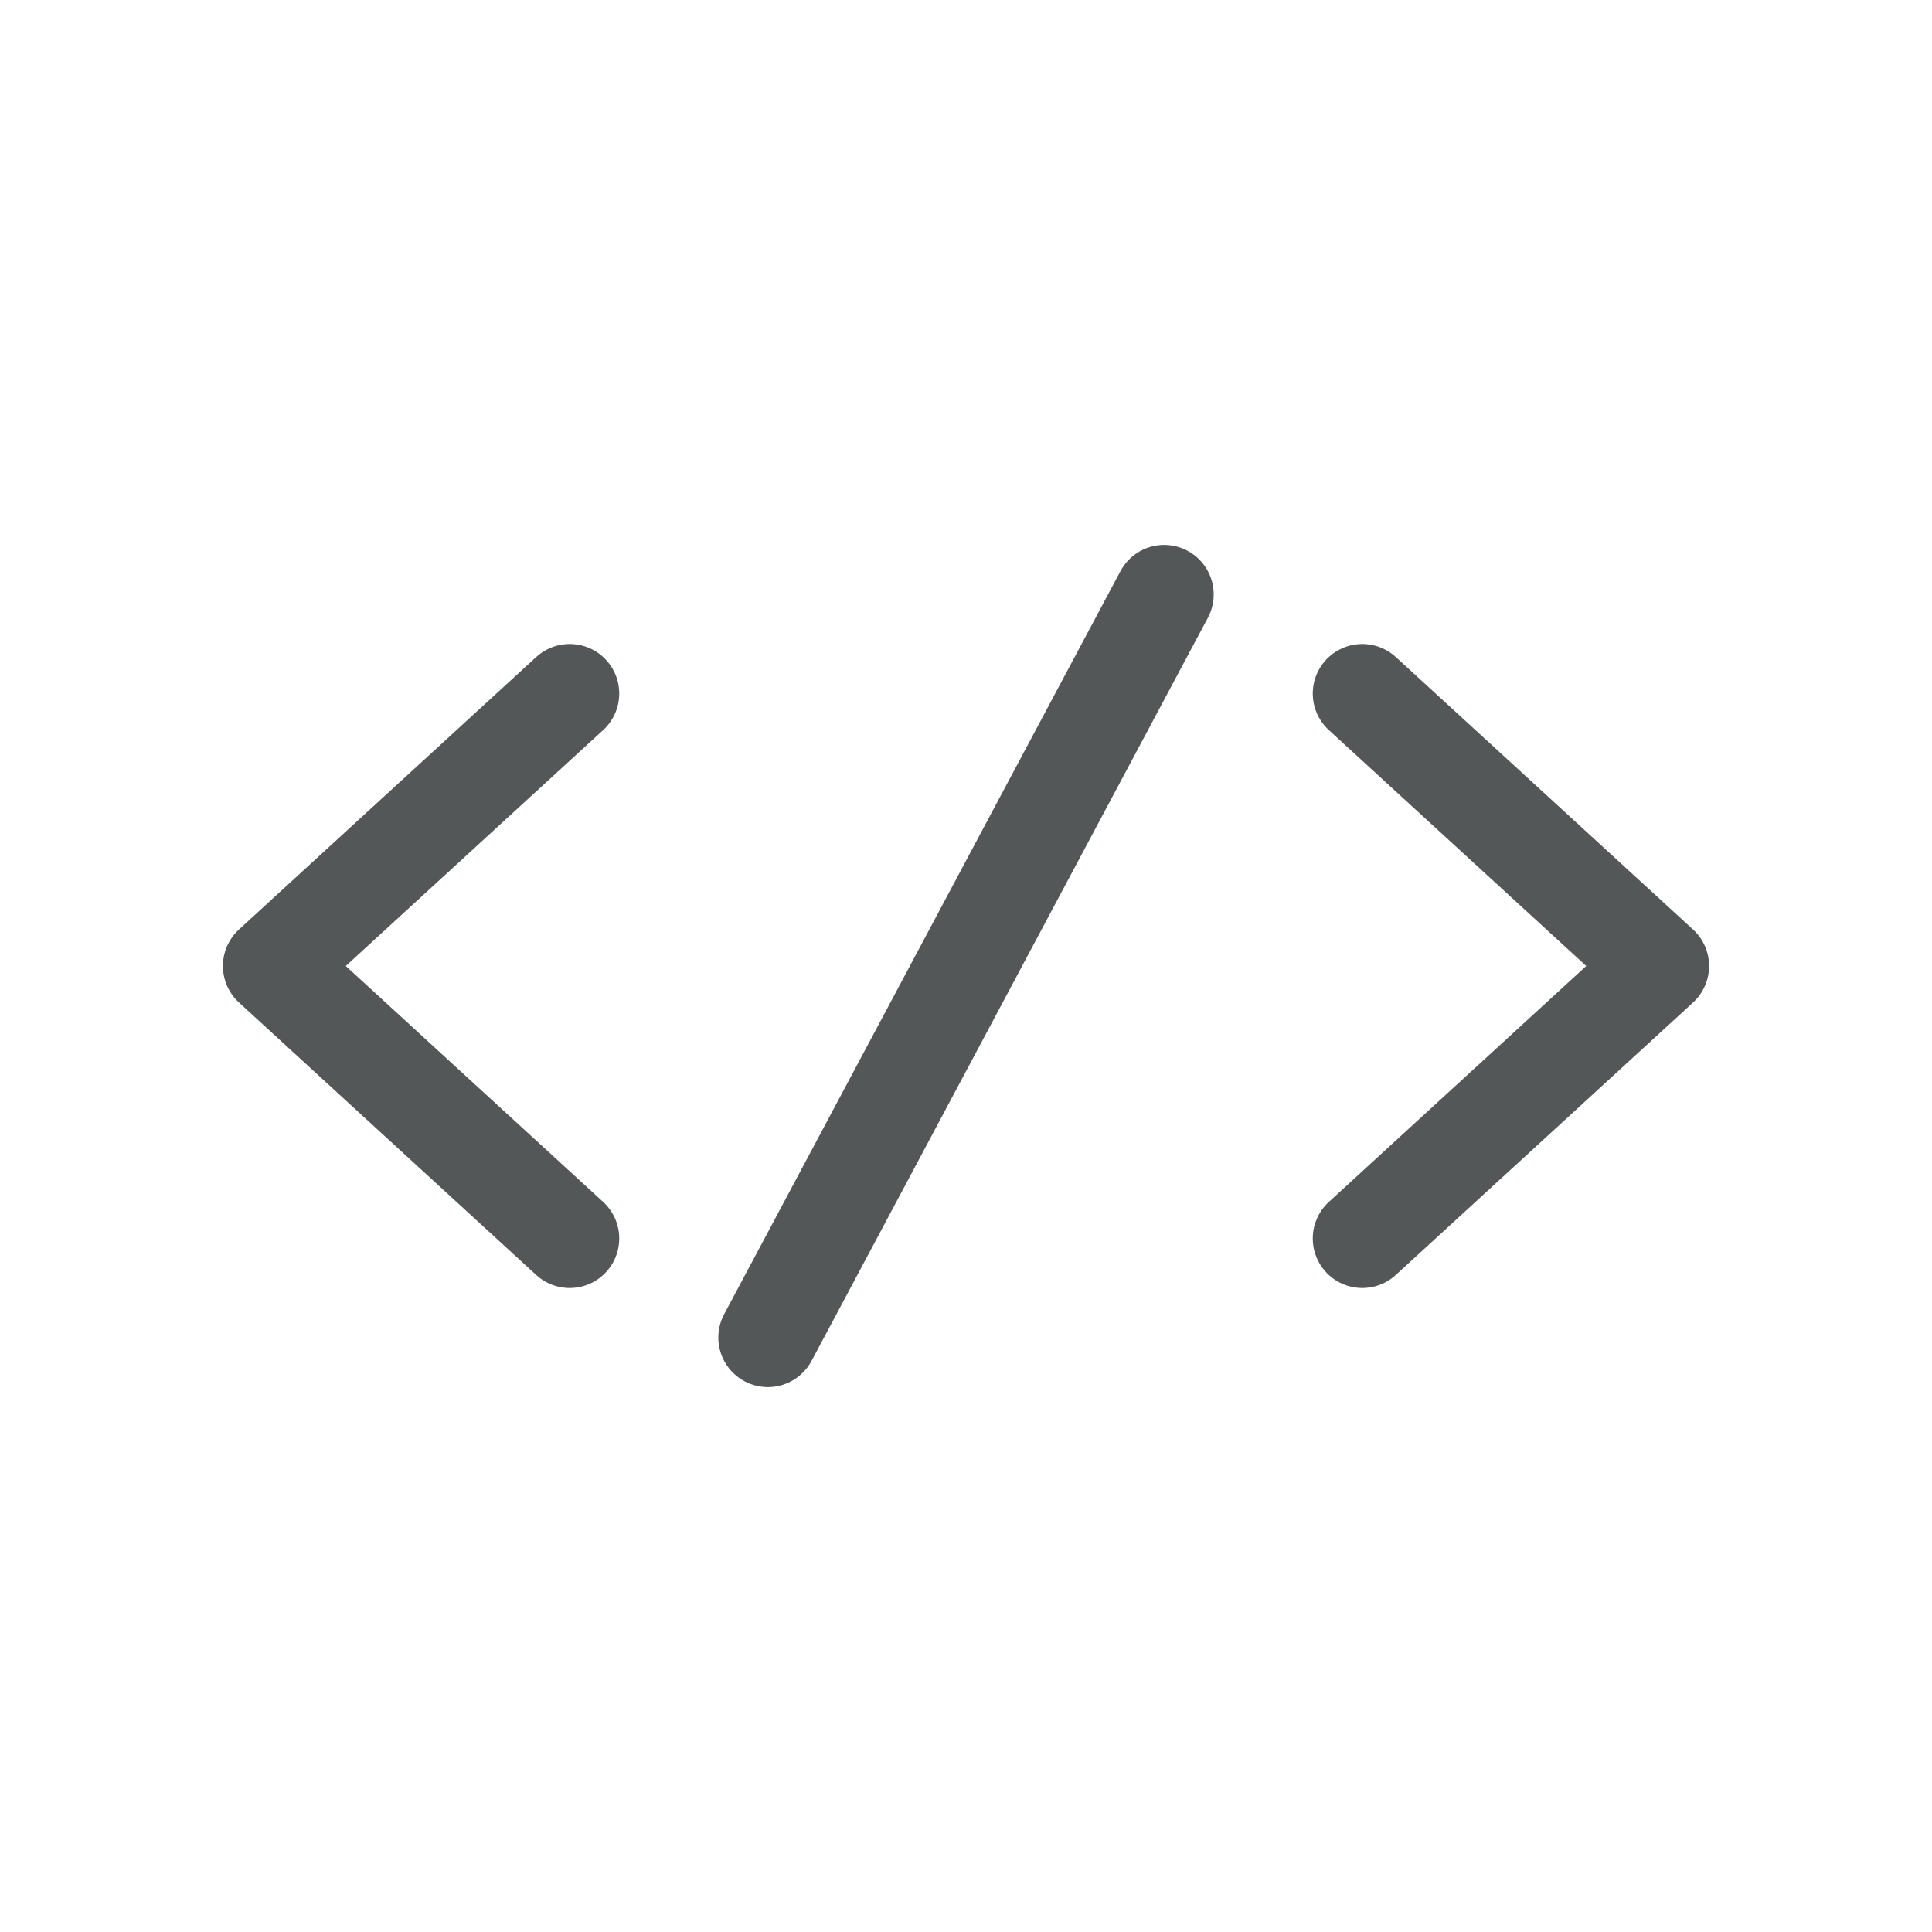
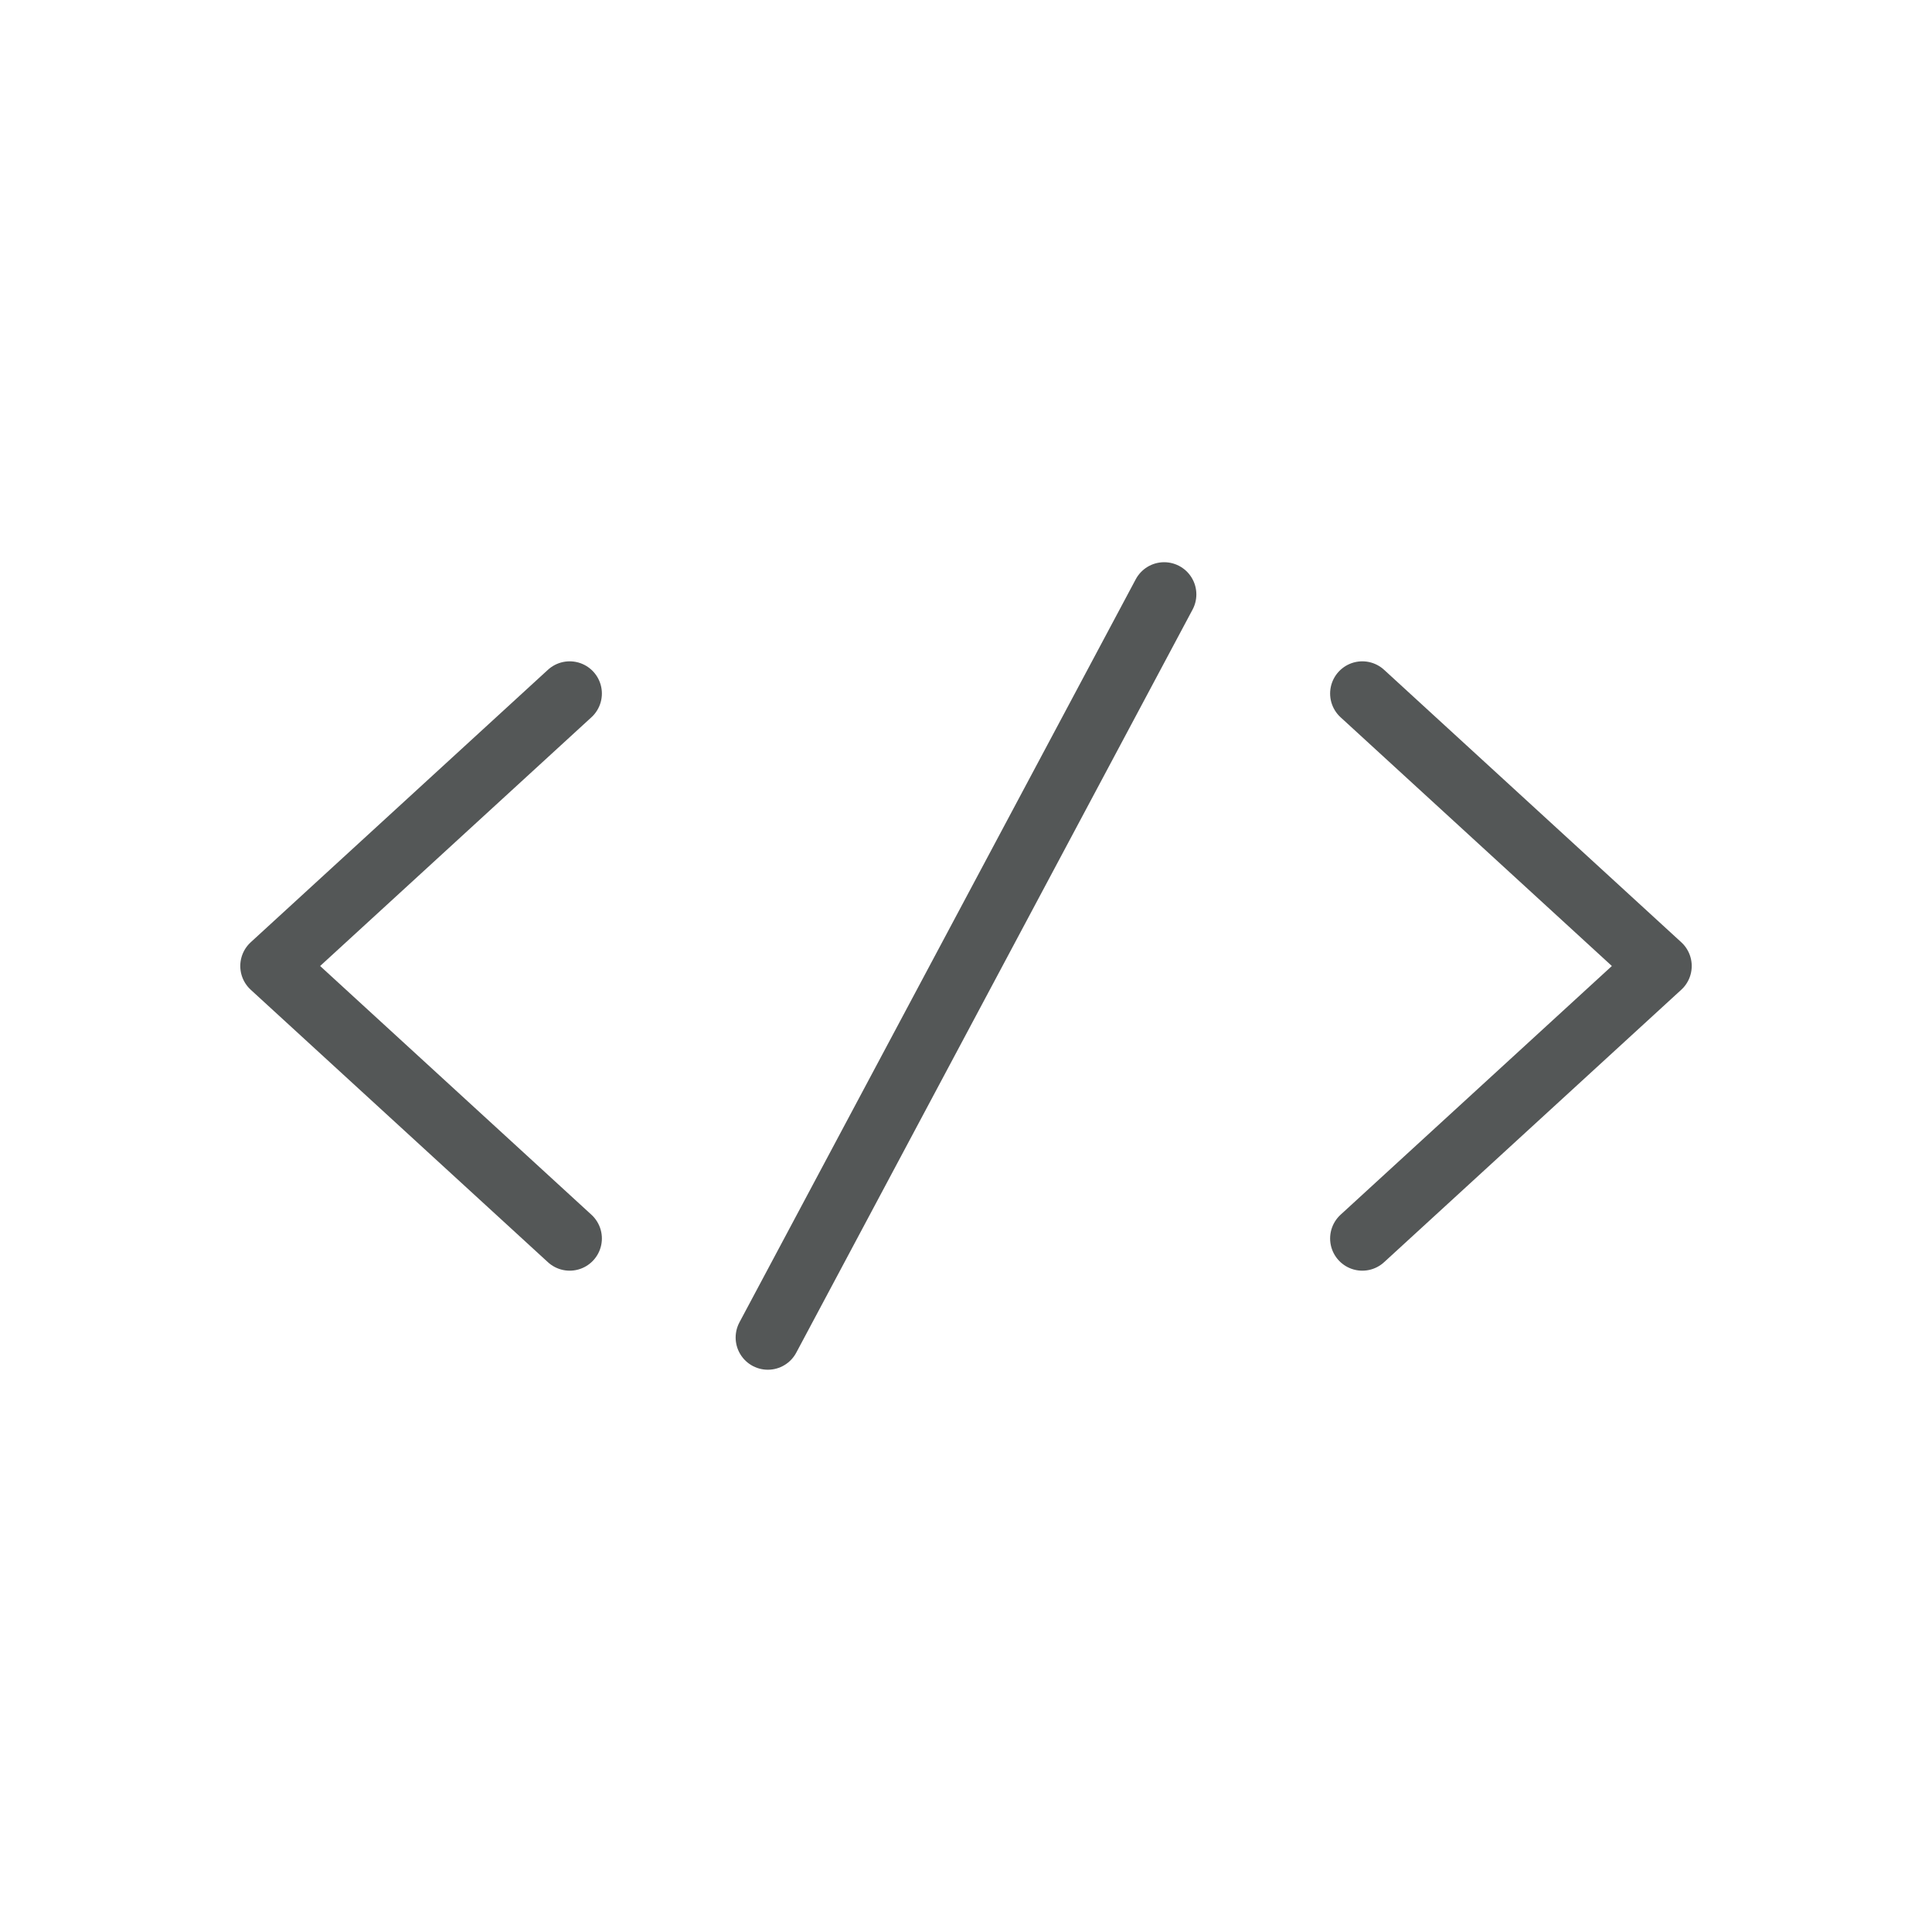
- <svg xmlns="http://www.w3.org/2000/svg" width="39" height="39" viewBox="0 0 39 39" fill="none">
-   <path d="M11.5 25L5.5 19.5L11.5 14" stroke="#545757" stroke-width="2" stroke-linecap="round" stroke-linejoin="round" />
-   <path d="M27.5 25L33.5 19.5L27.5 14" stroke="#545757" stroke-width="2" stroke-linecap="round" stroke-linejoin="round" />
-   <path d="M23.5 12L15.5 27" stroke="#545757" stroke-width="2" stroke-linecap="round" stroke-linejoin="round" />
+ <svg xmlns="http://www.w3.org/2000/svg" width="30" height="30" viewBox="0 0 30 30" fill="none">
+   <path d="M8.846 19.231L4.231 15L8.846 10.769" stroke="#545757" stroke-linecap="round" stroke-linejoin="round" />
+   <path d="M21.154 19.231L25.769 15L21.154 10.769" stroke="#545757" stroke-linecap="round" stroke-linejoin="round" />
+   <path d="M18.077 9.23L11.923 20.769" stroke="#545757" stroke-linecap="round" stroke-linejoin="round" />
</svg>
